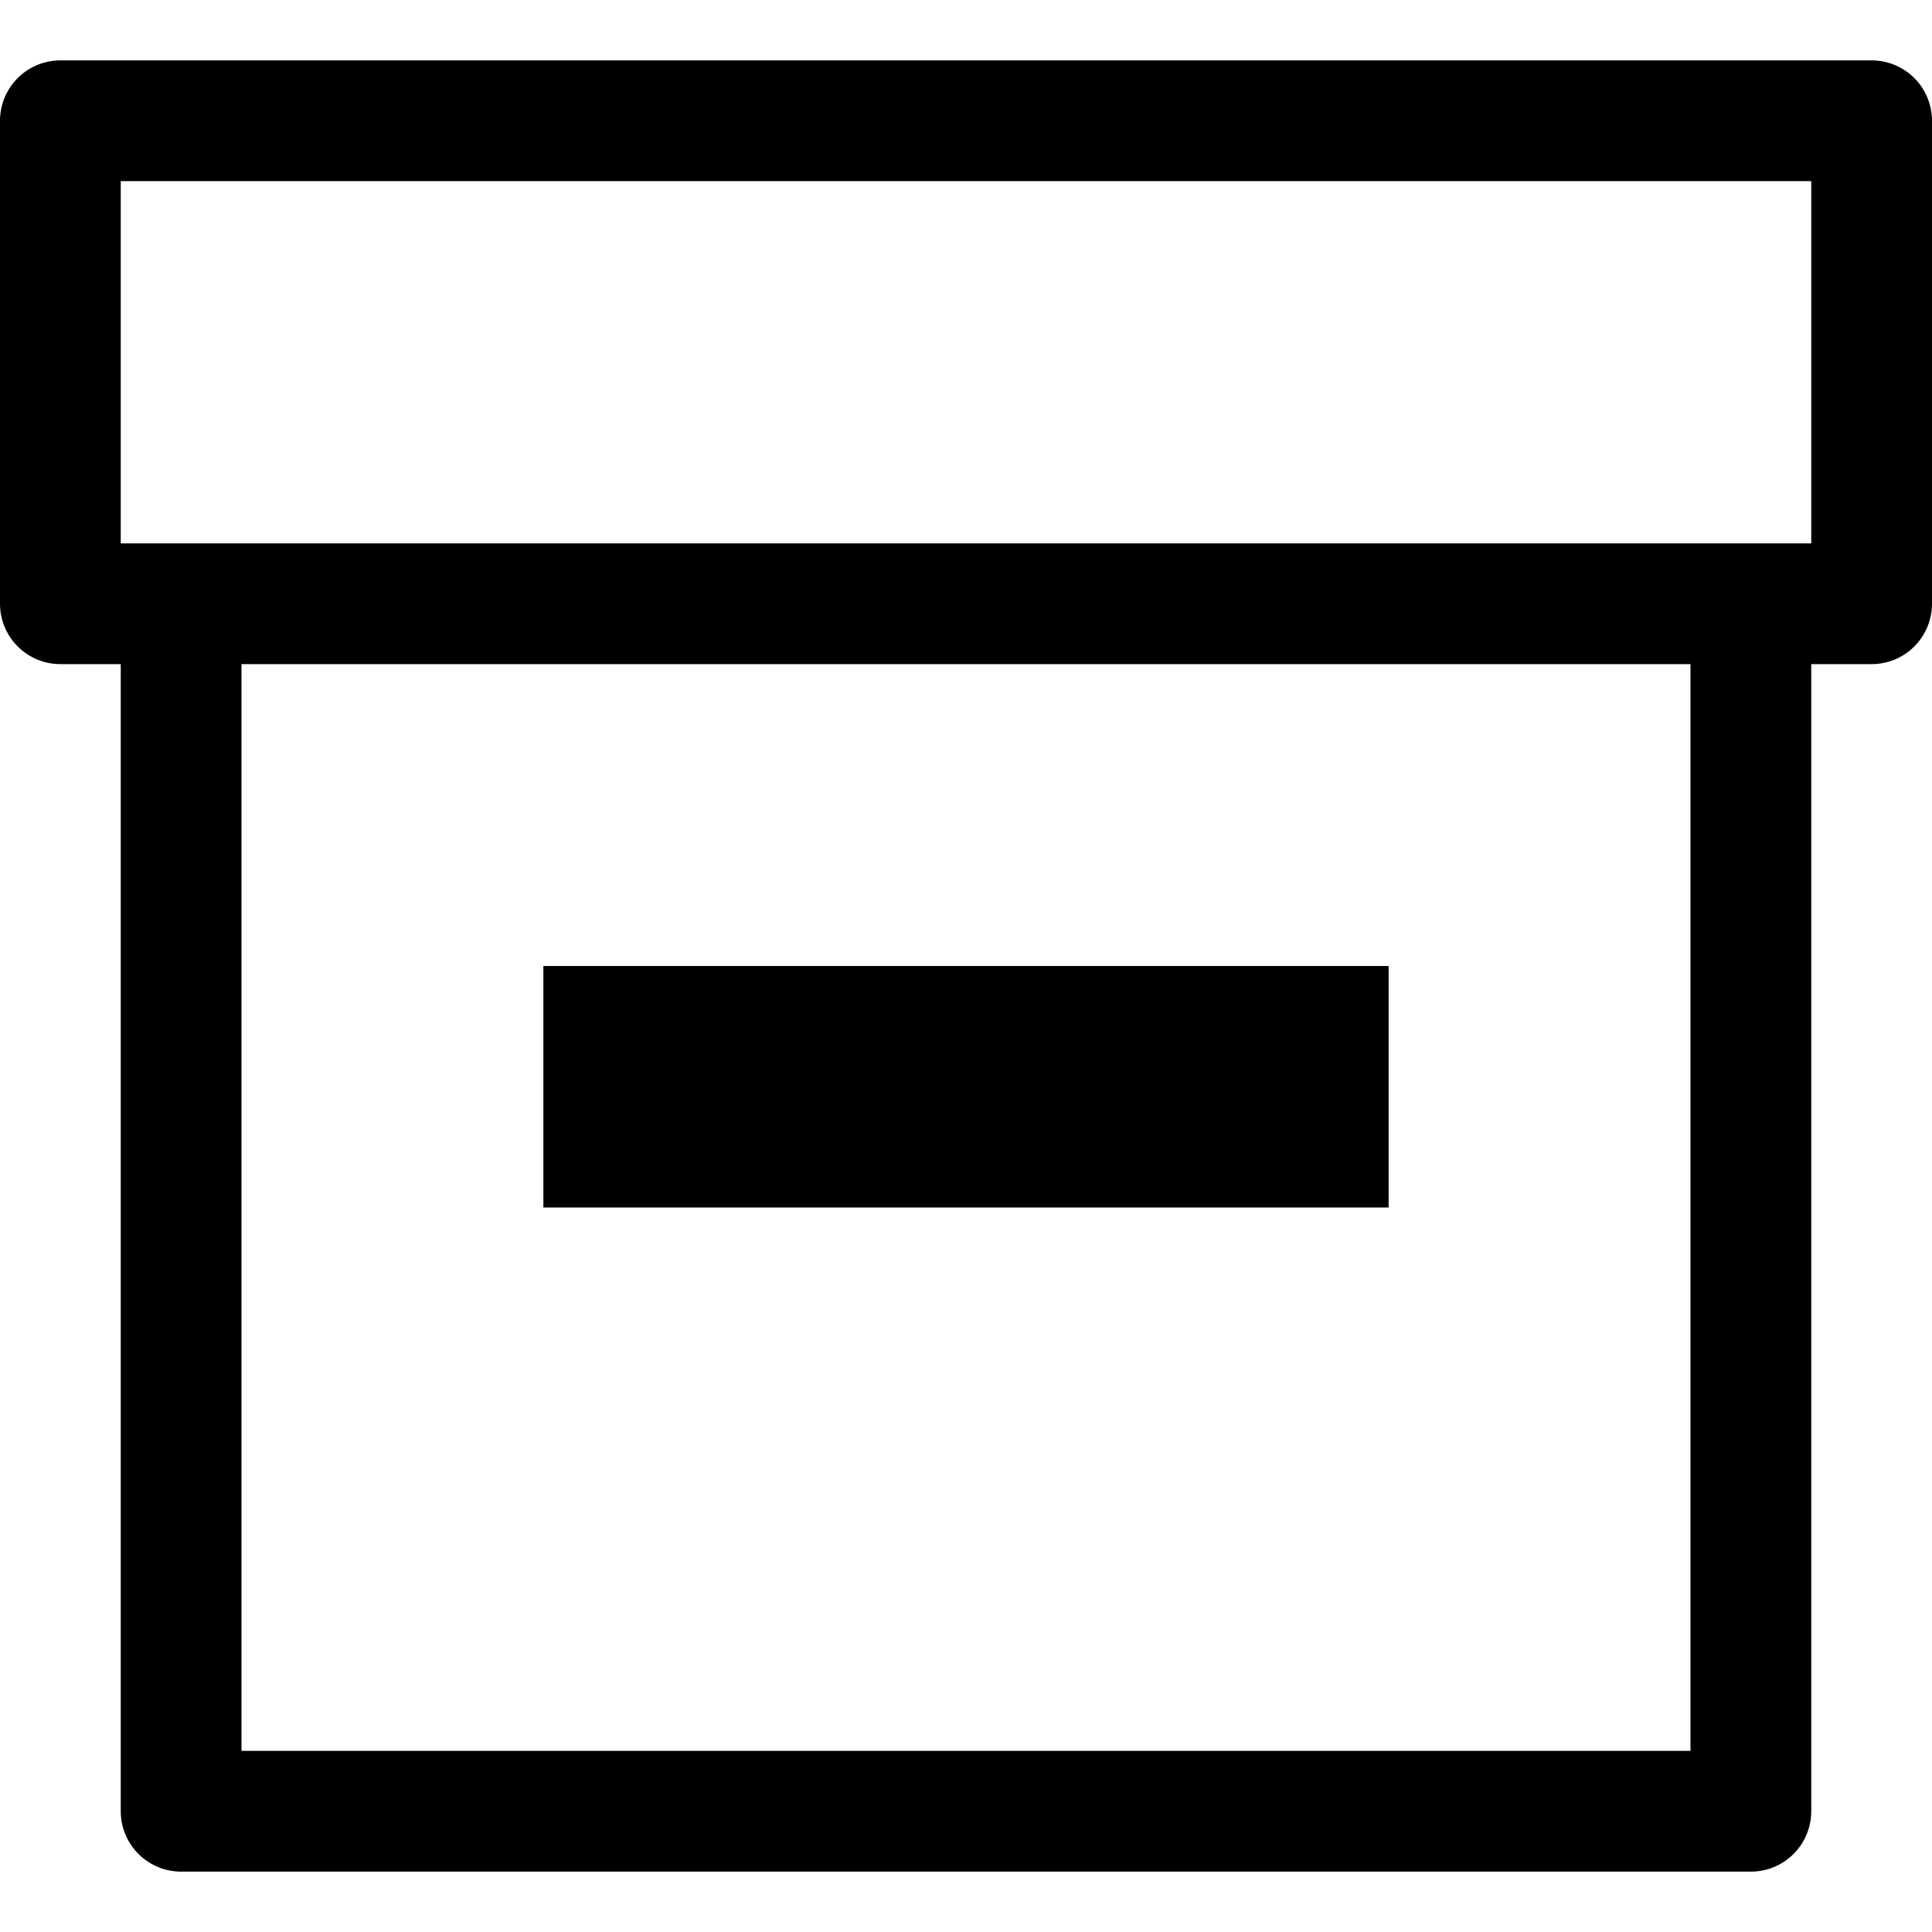
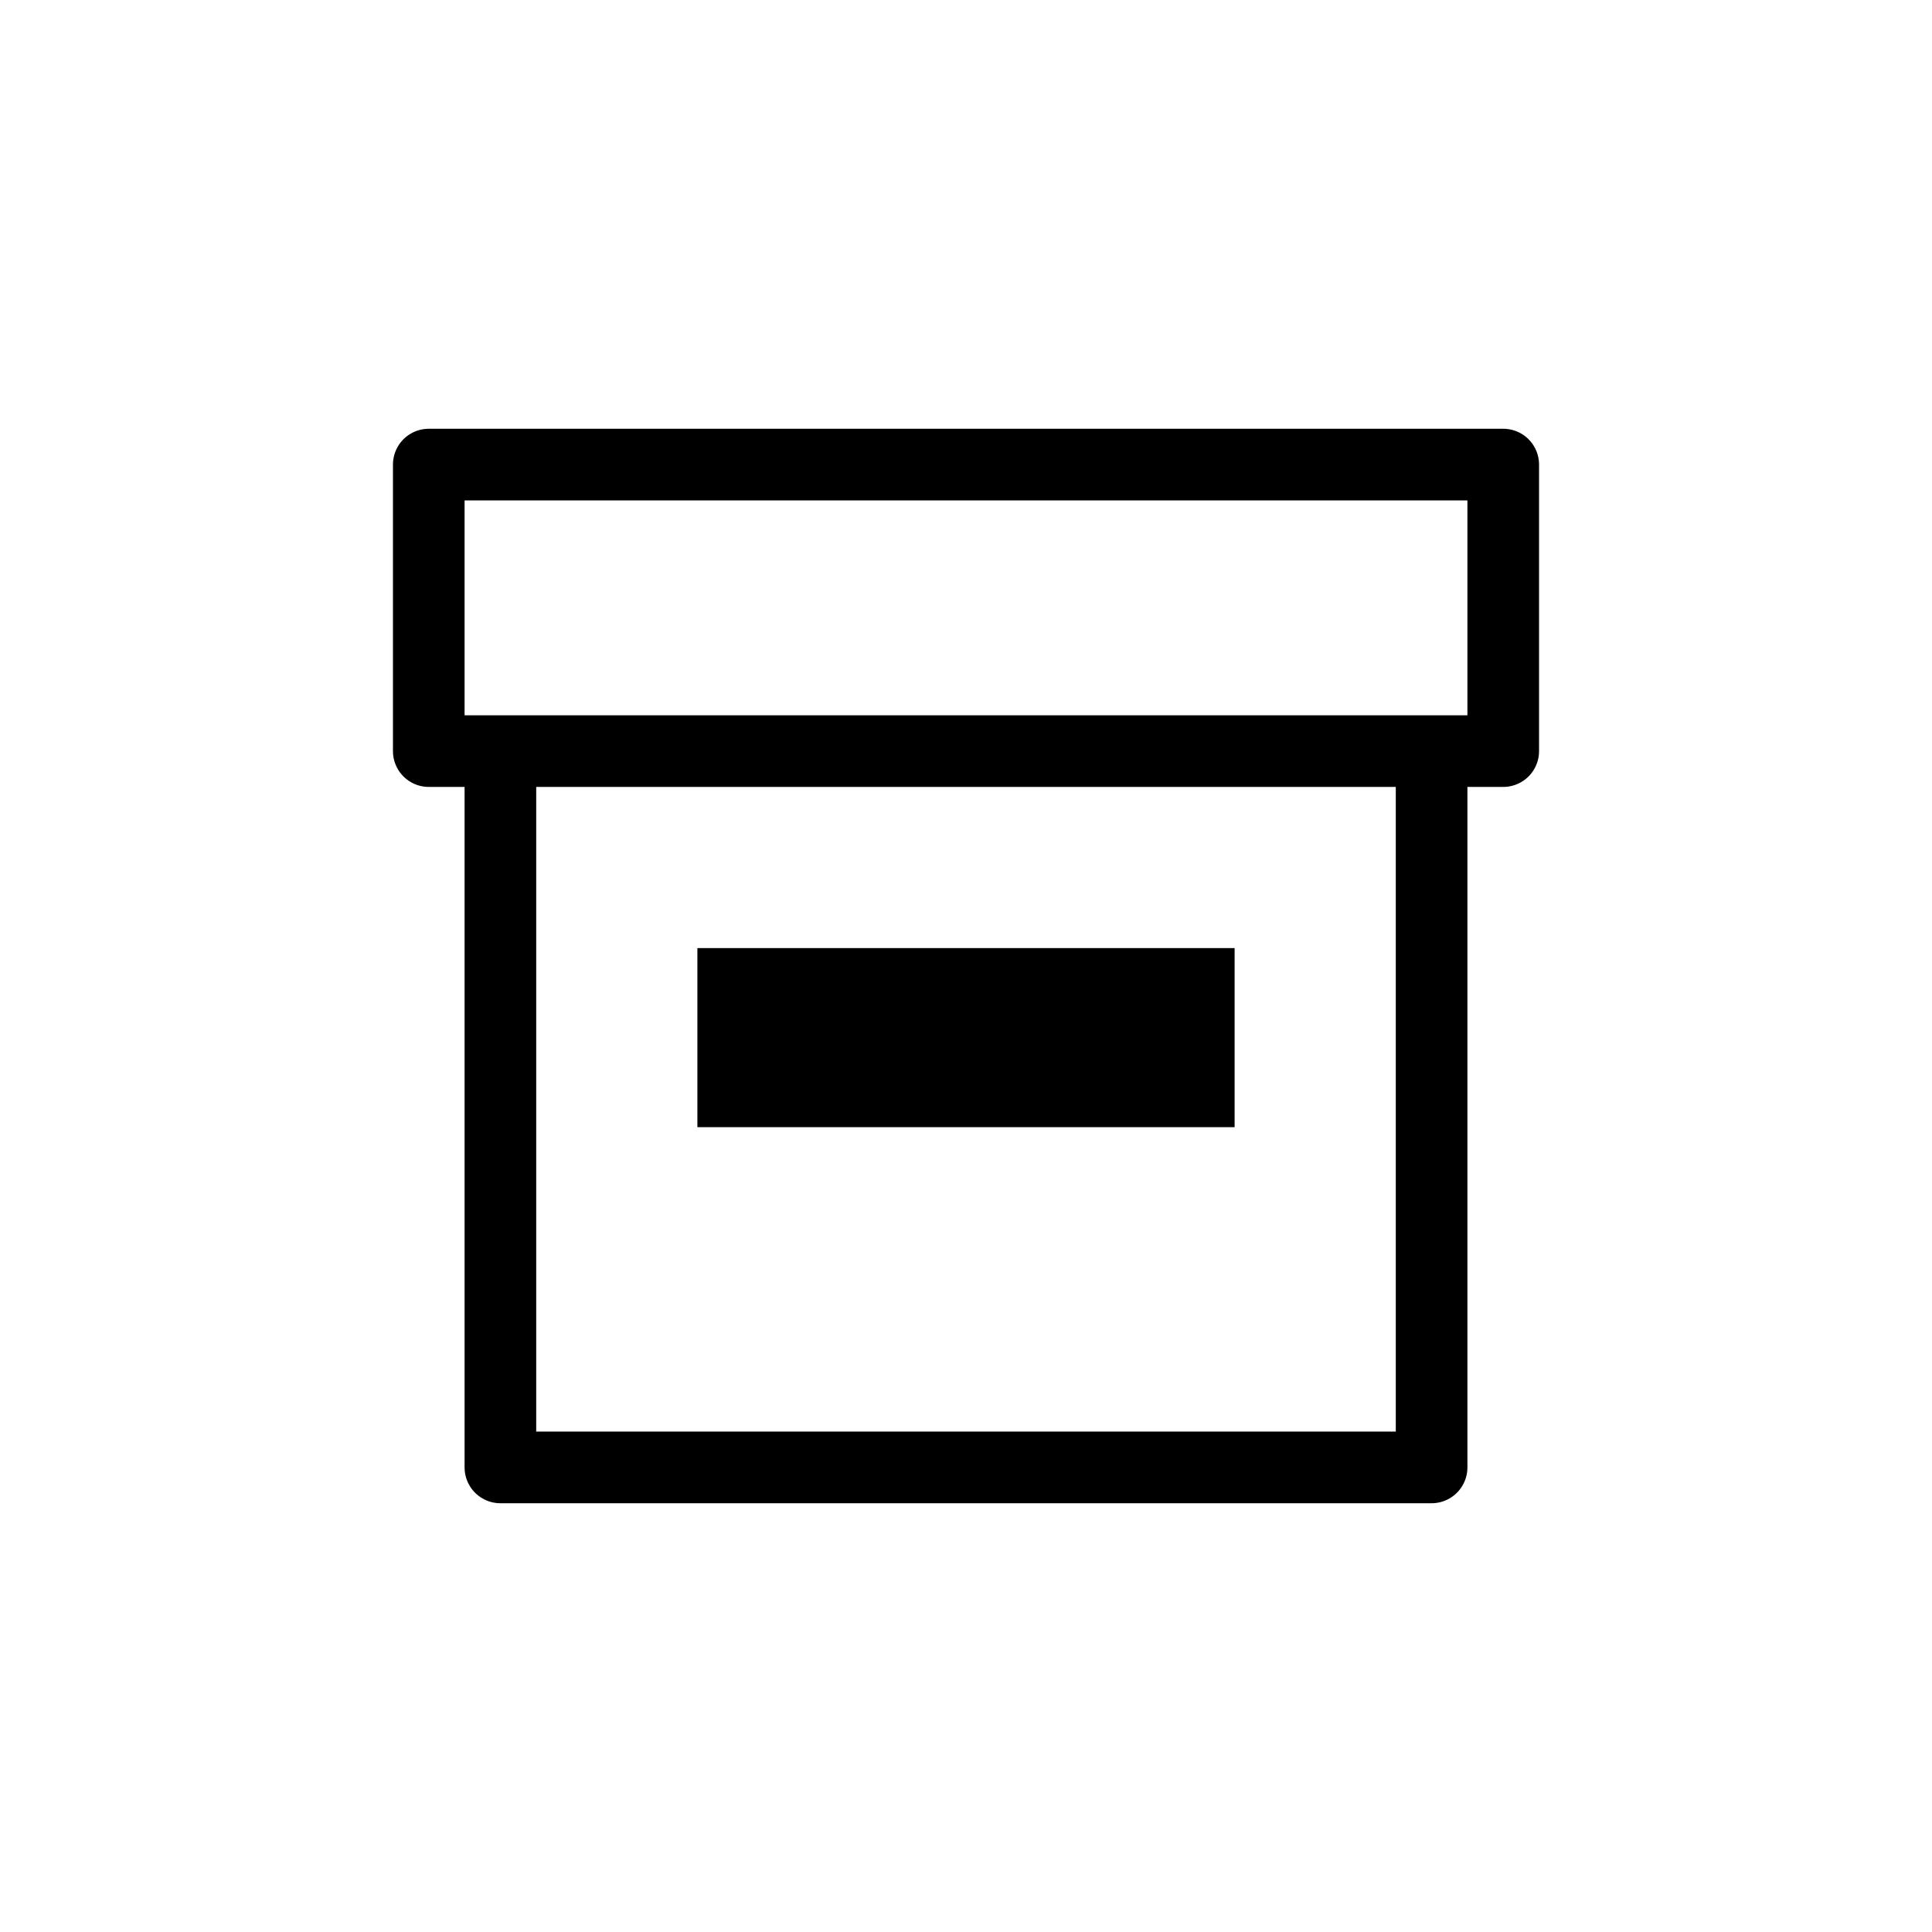
<svg xmlns="http://www.w3.org/2000/svg" viewBox="0 0 32 32">
-   <defs />
-   <g>
-     <path fill="none" stroke="currentColor" stroke-linejoin="round" stroke-width="2" d="M1 2h30v8H1zm2 8h26v20H3z" />
-     <path d="M9 16h14v4H9z" />
+   <g style="" transform="matrix(0.59322, 0, 0, 0.59322, 6.508479, 6.508479)">
+     <path fill="none" stroke-linejoin="round" stroke-width="2" d="M1 2h30v8H1zm2 8h26v20H3z" style="stroke: rgb(0, 0, 0);" />
+     <path d="M9 16h14v4H9z" style="stroke: rgb(0, 0, 0);" />
  </g>
</svg>
